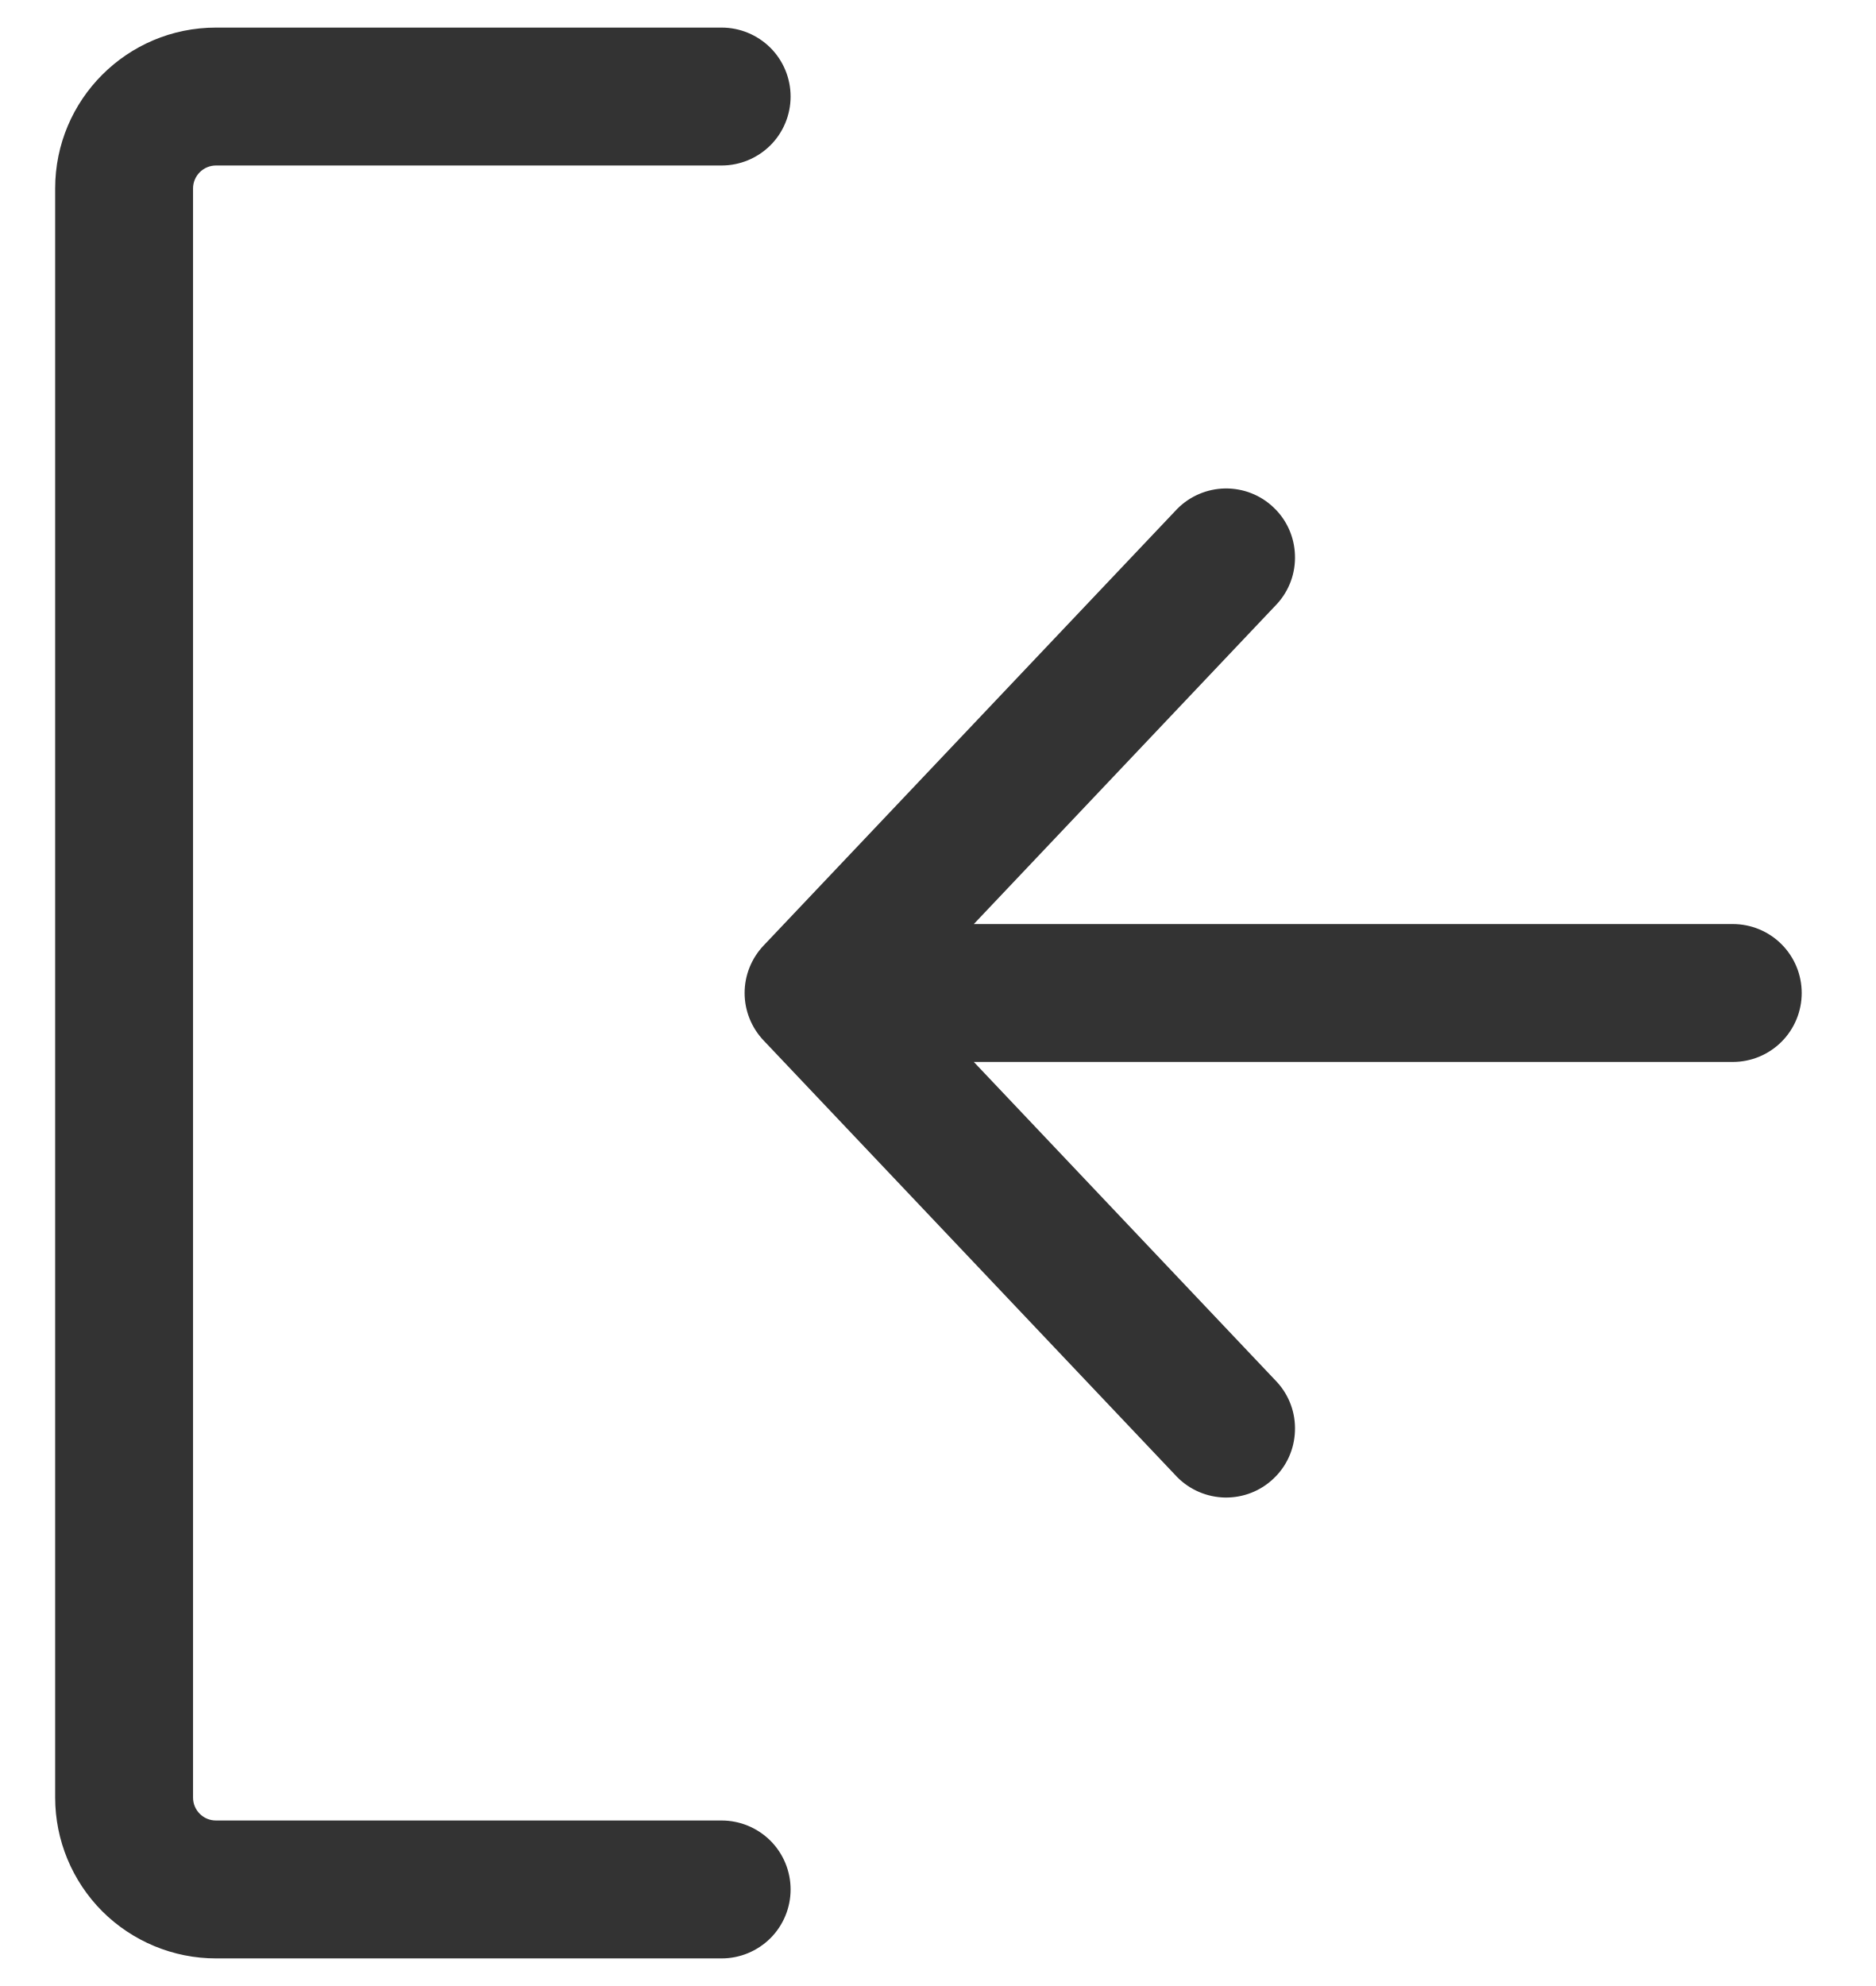
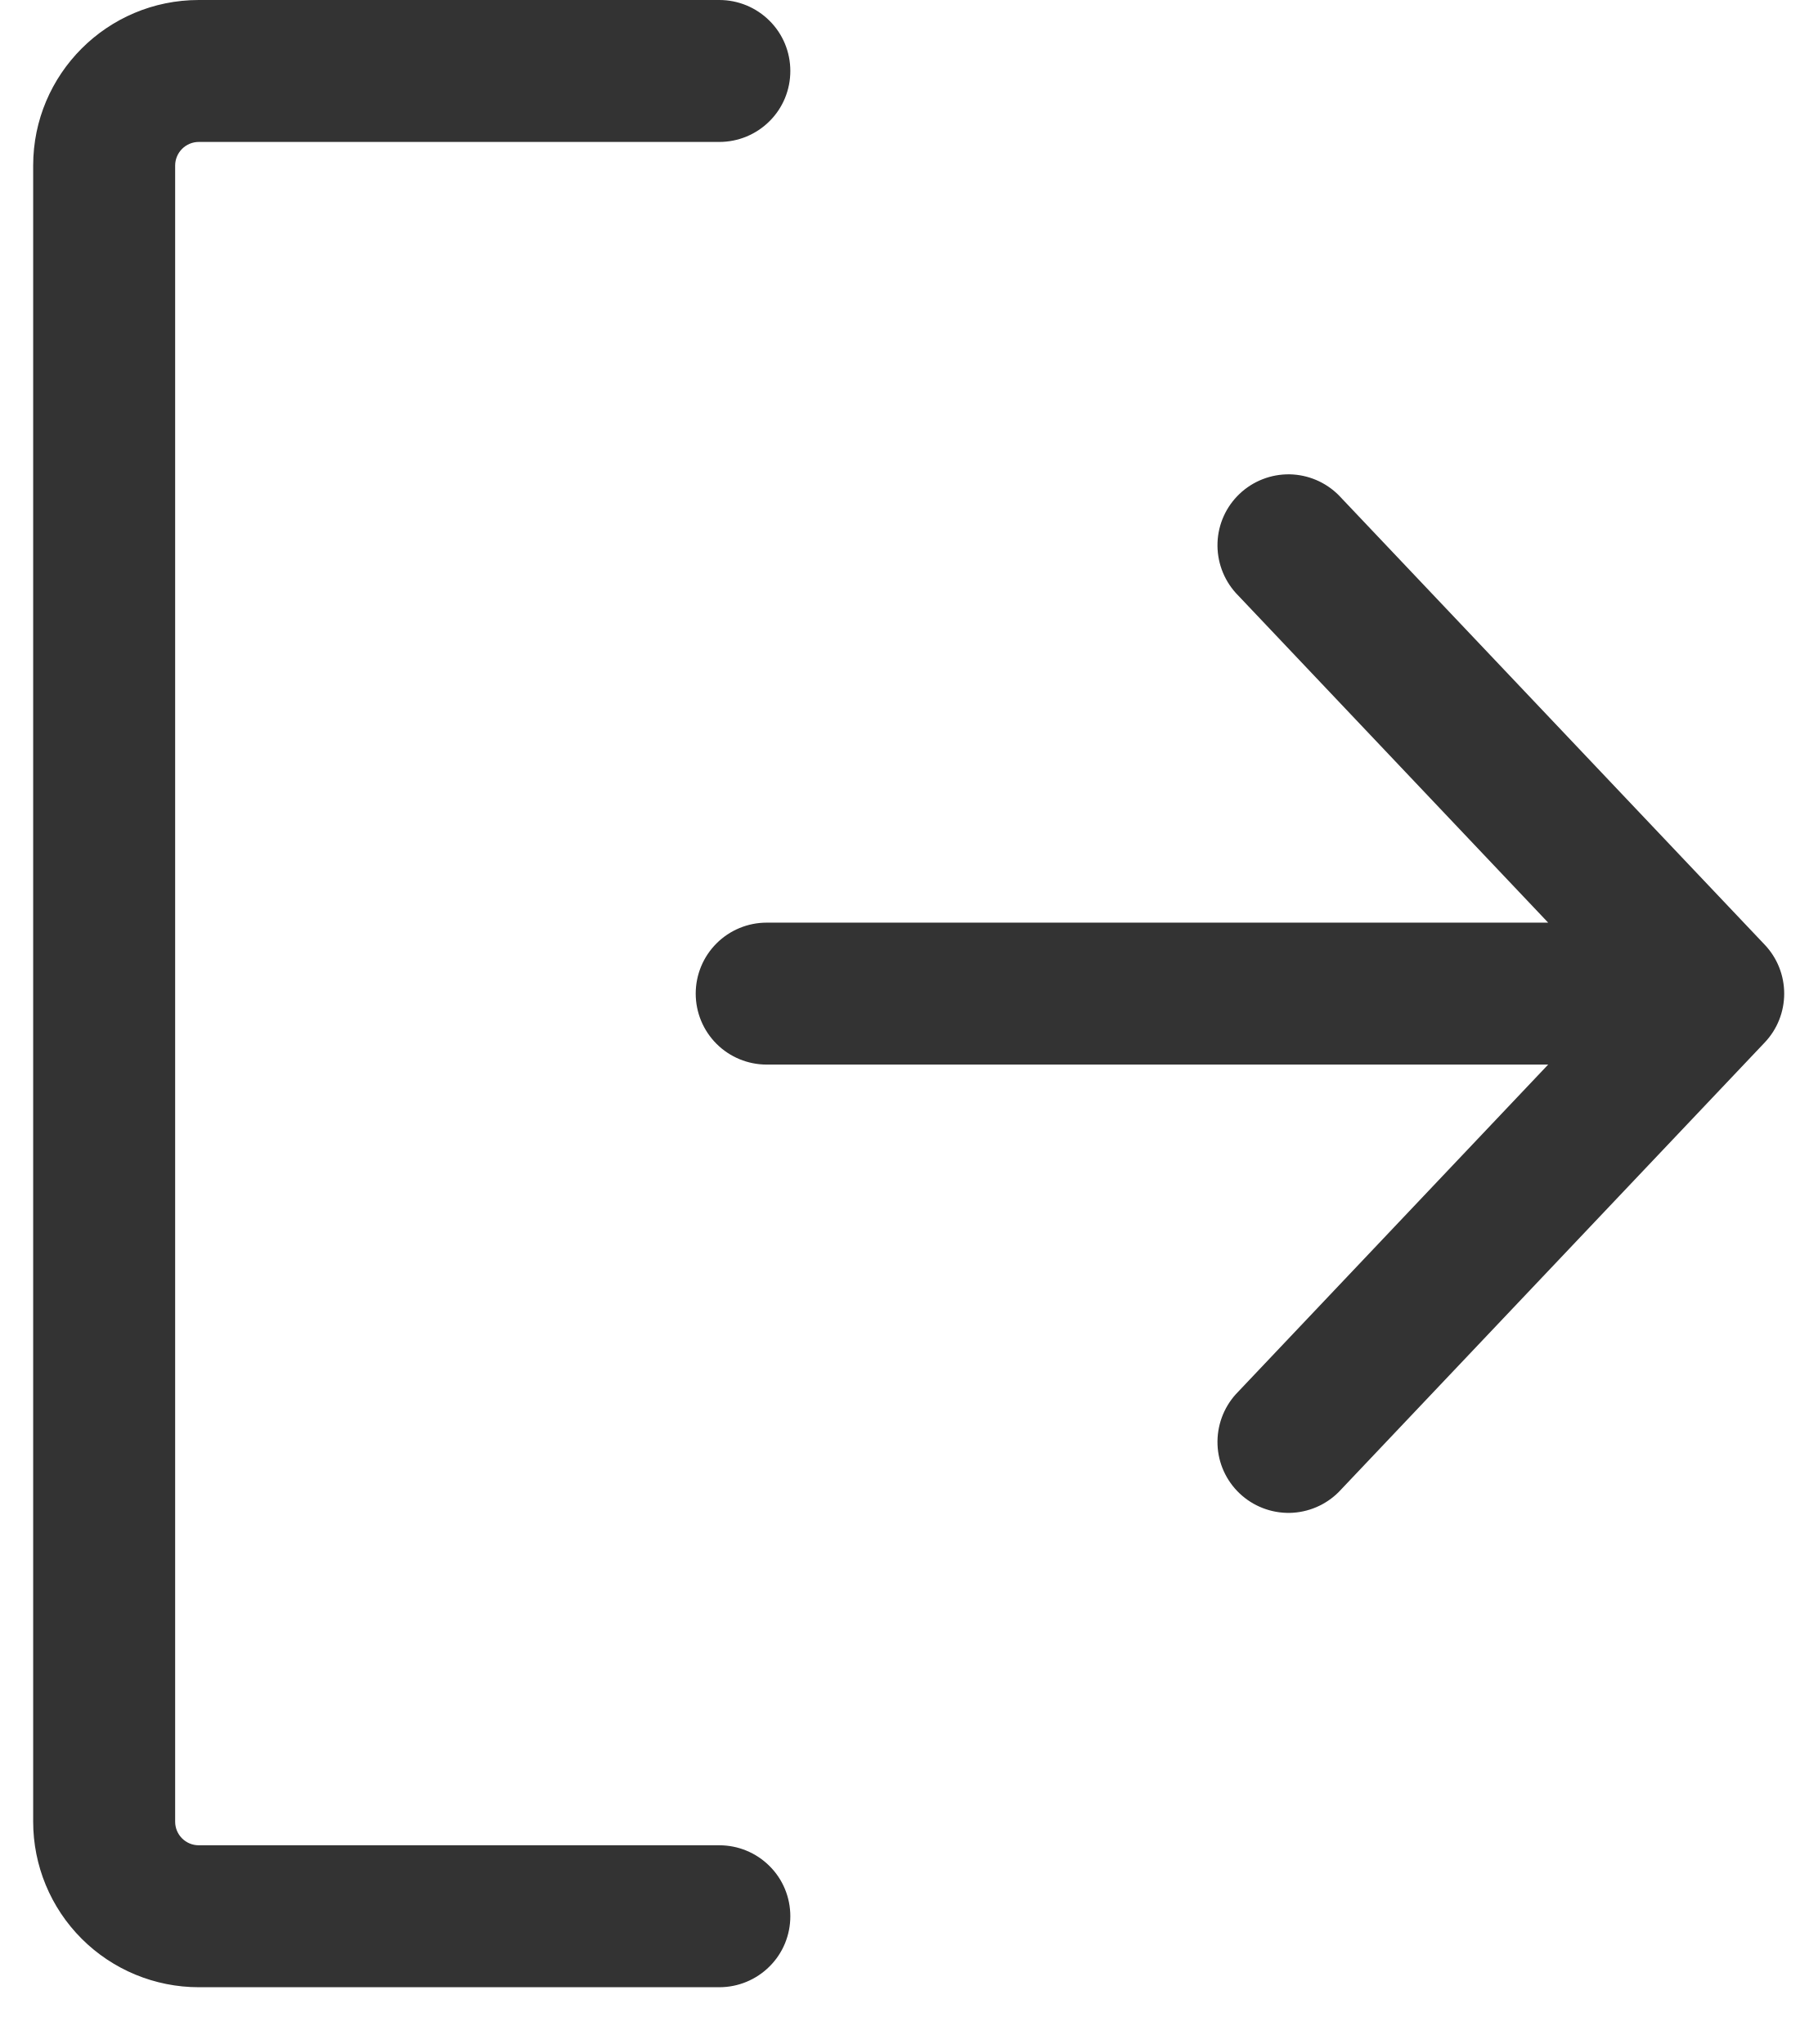
- <svg xmlns="http://www.w3.org/2000/svg" width="17" height="18" viewBox="0 0 17 18" fill="none">
-   <path d="M0.5 1.708C0.5 0.903 1.153 0.25 1.958 0.25H6.542C6.707 0.25 6.866 0.316 6.984 0.433C7.101 0.55 7.167 0.709 7.167 0.875C7.167 1.041 7.101 1.2 6.984 1.317C6.866 1.434 6.707 1.5 6.542 1.5H1.958C1.903 1.5 1.85 1.522 1.811 1.561C1.772 1.6 1.75 1.653 1.75 1.708V16.292C1.75 16.407 1.843 16.5 1.958 16.5H6.542C6.707 16.5 6.866 16.566 6.984 16.683C7.101 16.8 7.167 16.959 7.167 17.125C7.167 17.291 7.101 17.45 6.984 17.567C6.866 17.684 6.707 17.75 6.542 17.75H1.958C1.572 17.75 1.201 17.596 0.927 17.323C0.654 17.049 0.5 16.678 0.5 16.292V1.708ZM8.828 9.625L11.578 12.528C11.688 12.649 11.746 12.808 11.739 12.972C11.733 13.135 11.664 13.289 11.545 13.401C11.427 13.514 11.269 13.575 11.106 13.573C10.943 13.57 10.787 13.504 10.672 13.388L6.922 9.43C6.812 9.314 6.75 9.16 6.75 9C6.75 8.84 6.812 8.686 6.922 8.57L10.672 4.612C10.787 4.496 10.943 4.43 11.106 4.427C11.269 4.425 11.427 4.486 11.545 4.599C11.664 4.711 11.733 4.865 11.739 5.028C11.746 5.192 11.688 5.351 11.578 5.472L8.828 8.375H15.708C15.874 8.375 16.033 8.441 16.15 8.558C16.267 8.675 16.333 8.834 16.333 9C16.333 9.166 16.267 9.325 16.15 9.442C16.033 9.559 15.874 9.625 15.708 9.625H8.828Z" fill="#333333" />
+ <svg xmlns="http://www.w3.org/2000/svg" width="16" height="18" viewBox="0 0 16 18" fill="none">
+   <path d="M0.292 1.458C0.292 0.653 0.945 0 1.75 0H6.333C6.499 0 6.658 0.066 6.775 0.183C6.893 0.3 6.958 0.459 6.958 0.625C6.958 0.791 6.893 0.95 6.775 1.067C6.658 1.184 6.499 1.25 6.333 1.25H1.75C1.695 1.25 1.642 1.272 1.603 1.311C1.564 1.35 1.542 1.403 1.542 1.458V16.042C1.542 16.157 1.635 16.25 1.75 16.25H6.333C6.499 16.25 6.658 16.316 6.775 16.433C6.893 16.55 6.958 16.709 6.958 16.875C6.958 17.041 6.893 17.2 6.775 17.317C6.658 17.434 6.499 17.5 6.333 17.5H1.75C1.363 17.5 0.992 17.346 0.719 17.073C0.445 16.799 0.292 16.428 0.292 16.042V1.458ZM13.63 9.375H6.75C6.584 9.375 6.425 9.309 6.308 9.192C6.191 9.075 6.125 8.916 6.125 8.75C6.125 8.584 6.191 8.425 6.308 8.308C6.425 8.191 6.584 8.125 6.75 8.125H13.63L10.88 5.222C10.771 5.101 10.713 4.942 10.719 4.778C10.725 4.615 10.795 4.461 10.913 4.349C11.032 4.236 11.19 4.175 11.353 4.177C11.516 4.18 11.672 4.246 11.787 4.362L15.537 8.32C15.647 8.436 15.708 8.59 15.708 8.75C15.708 8.91 15.647 9.064 15.537 9.18L11.787 13.138C11.672 13.254 11.516 13.32 11.353 13.323C11.19 13.325 11.032 13.264 10.913 13.151C10.795 13.039 10.725 12.885 10.719 12.722C10.713 12.558 10.771 12.399 10.88 12.278L13.63 9.375Z" fill="#333333" />
</svg>
